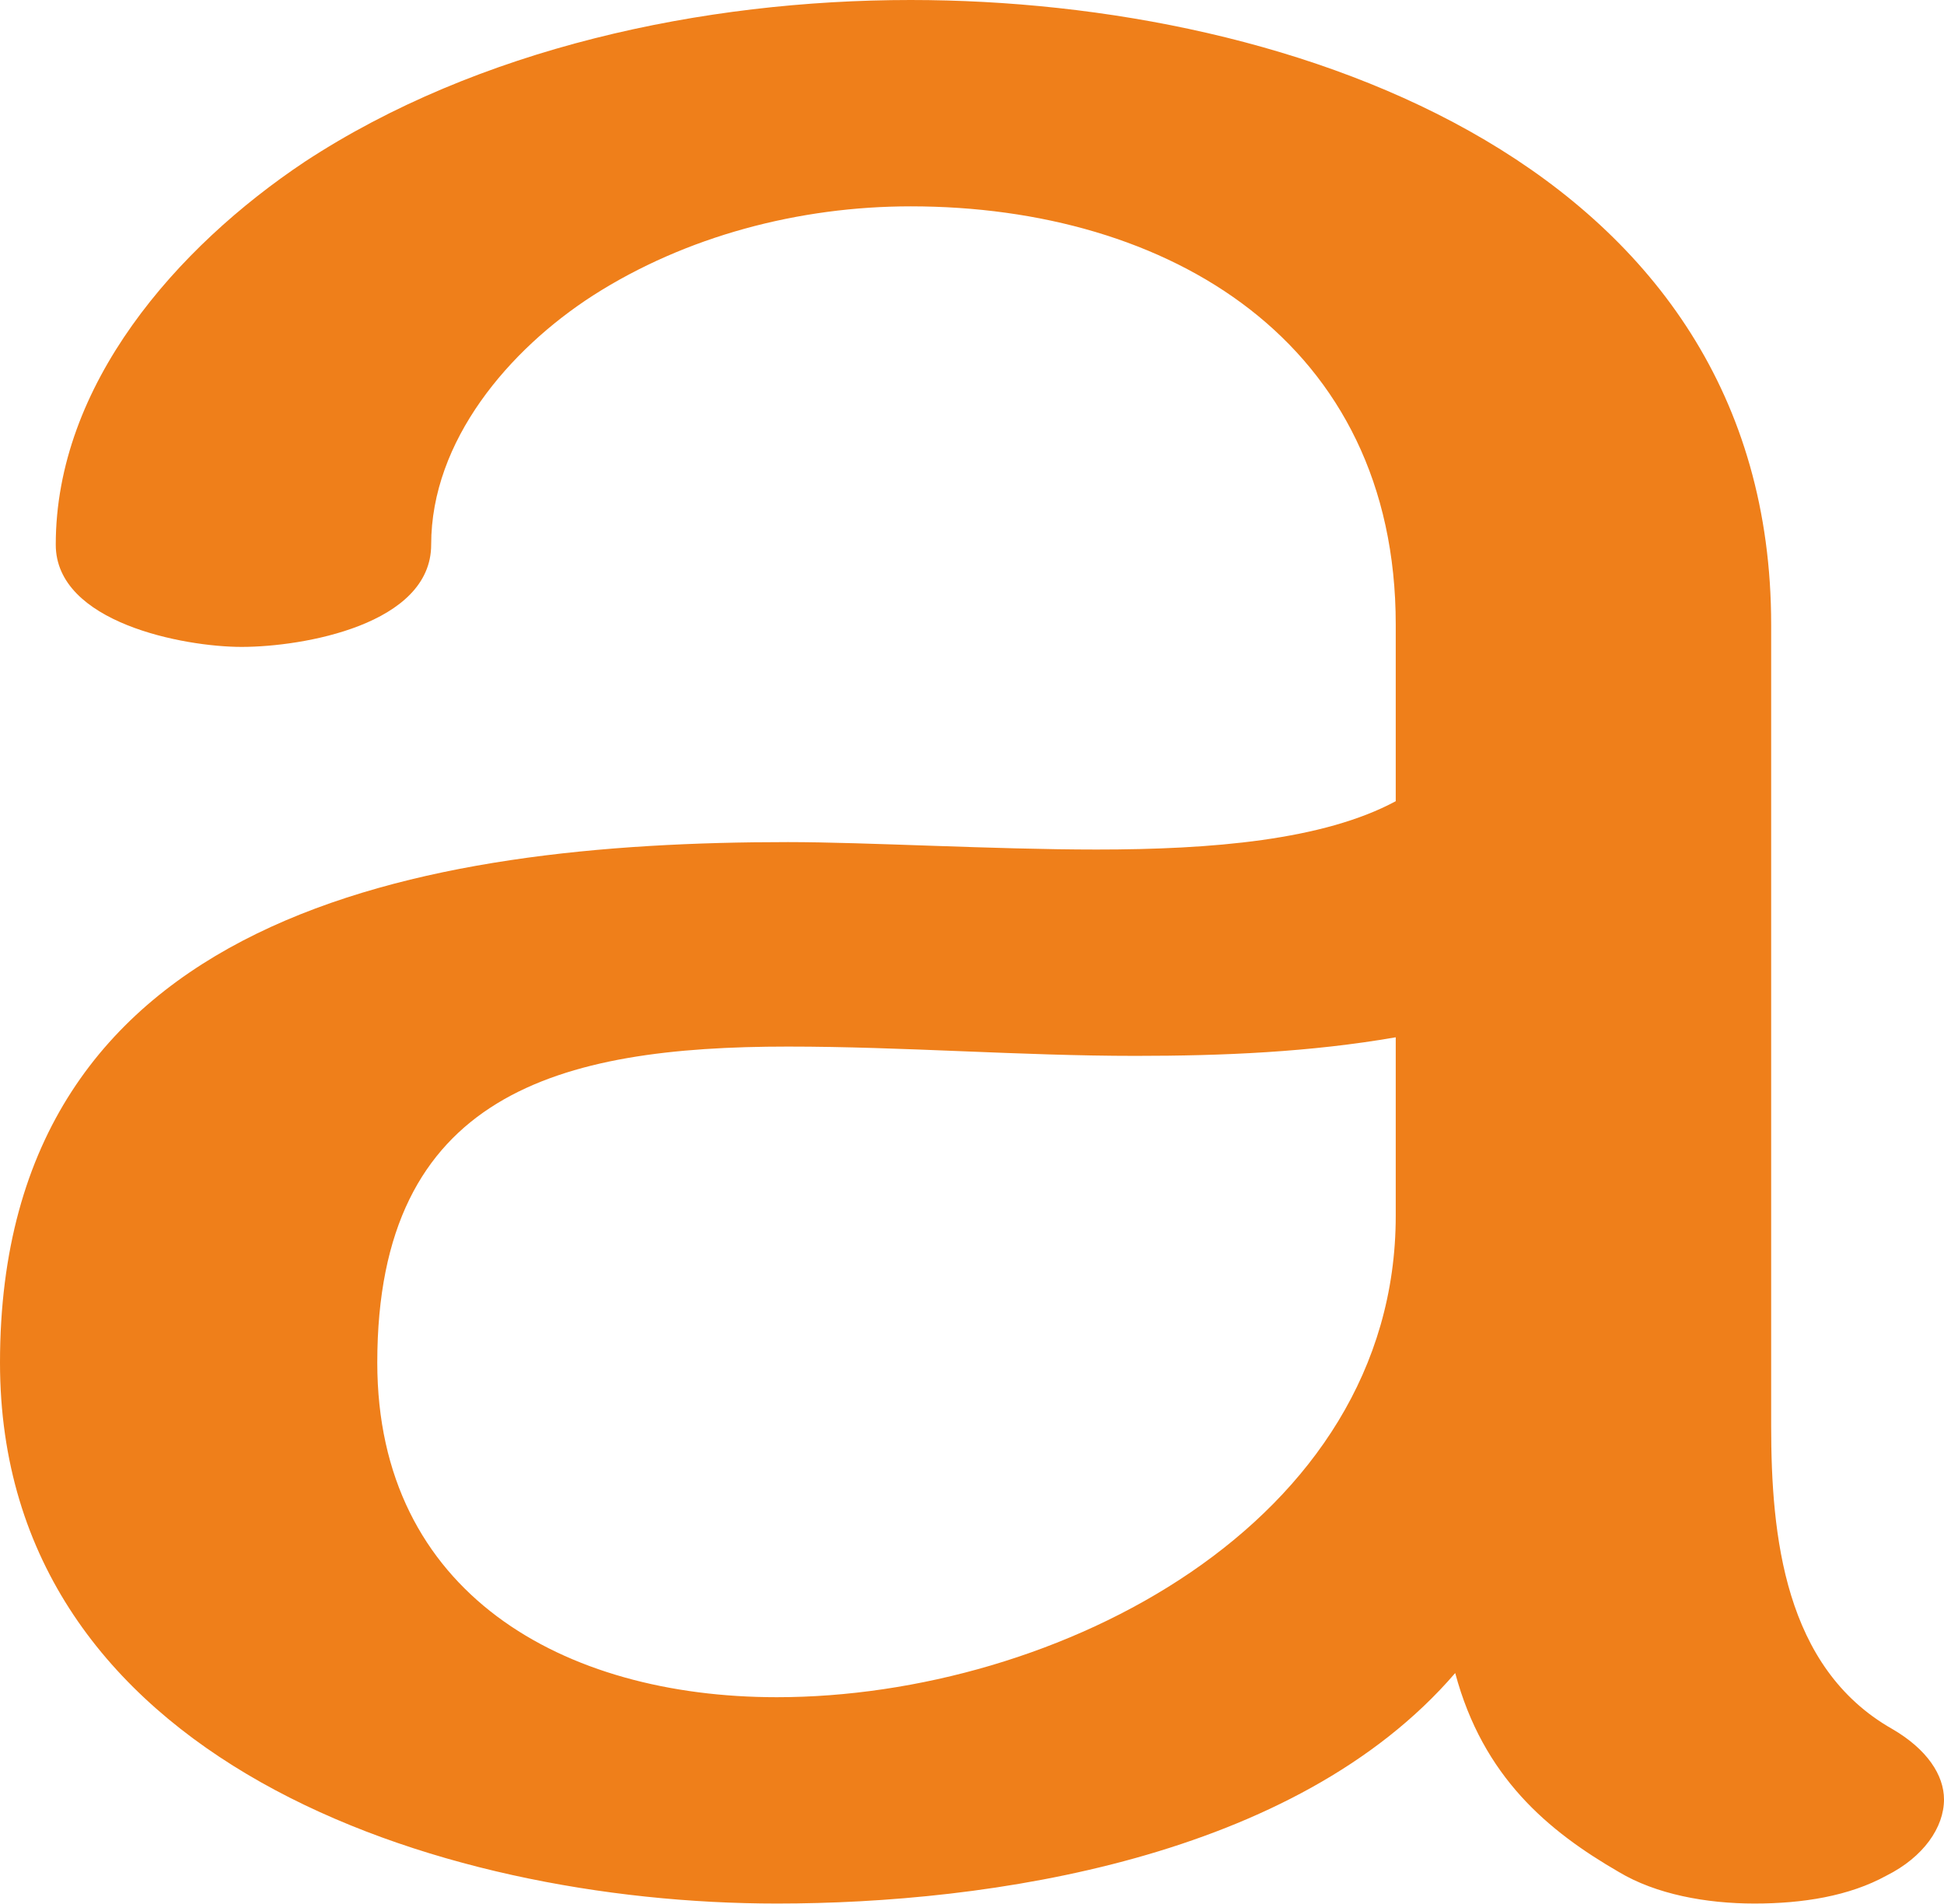
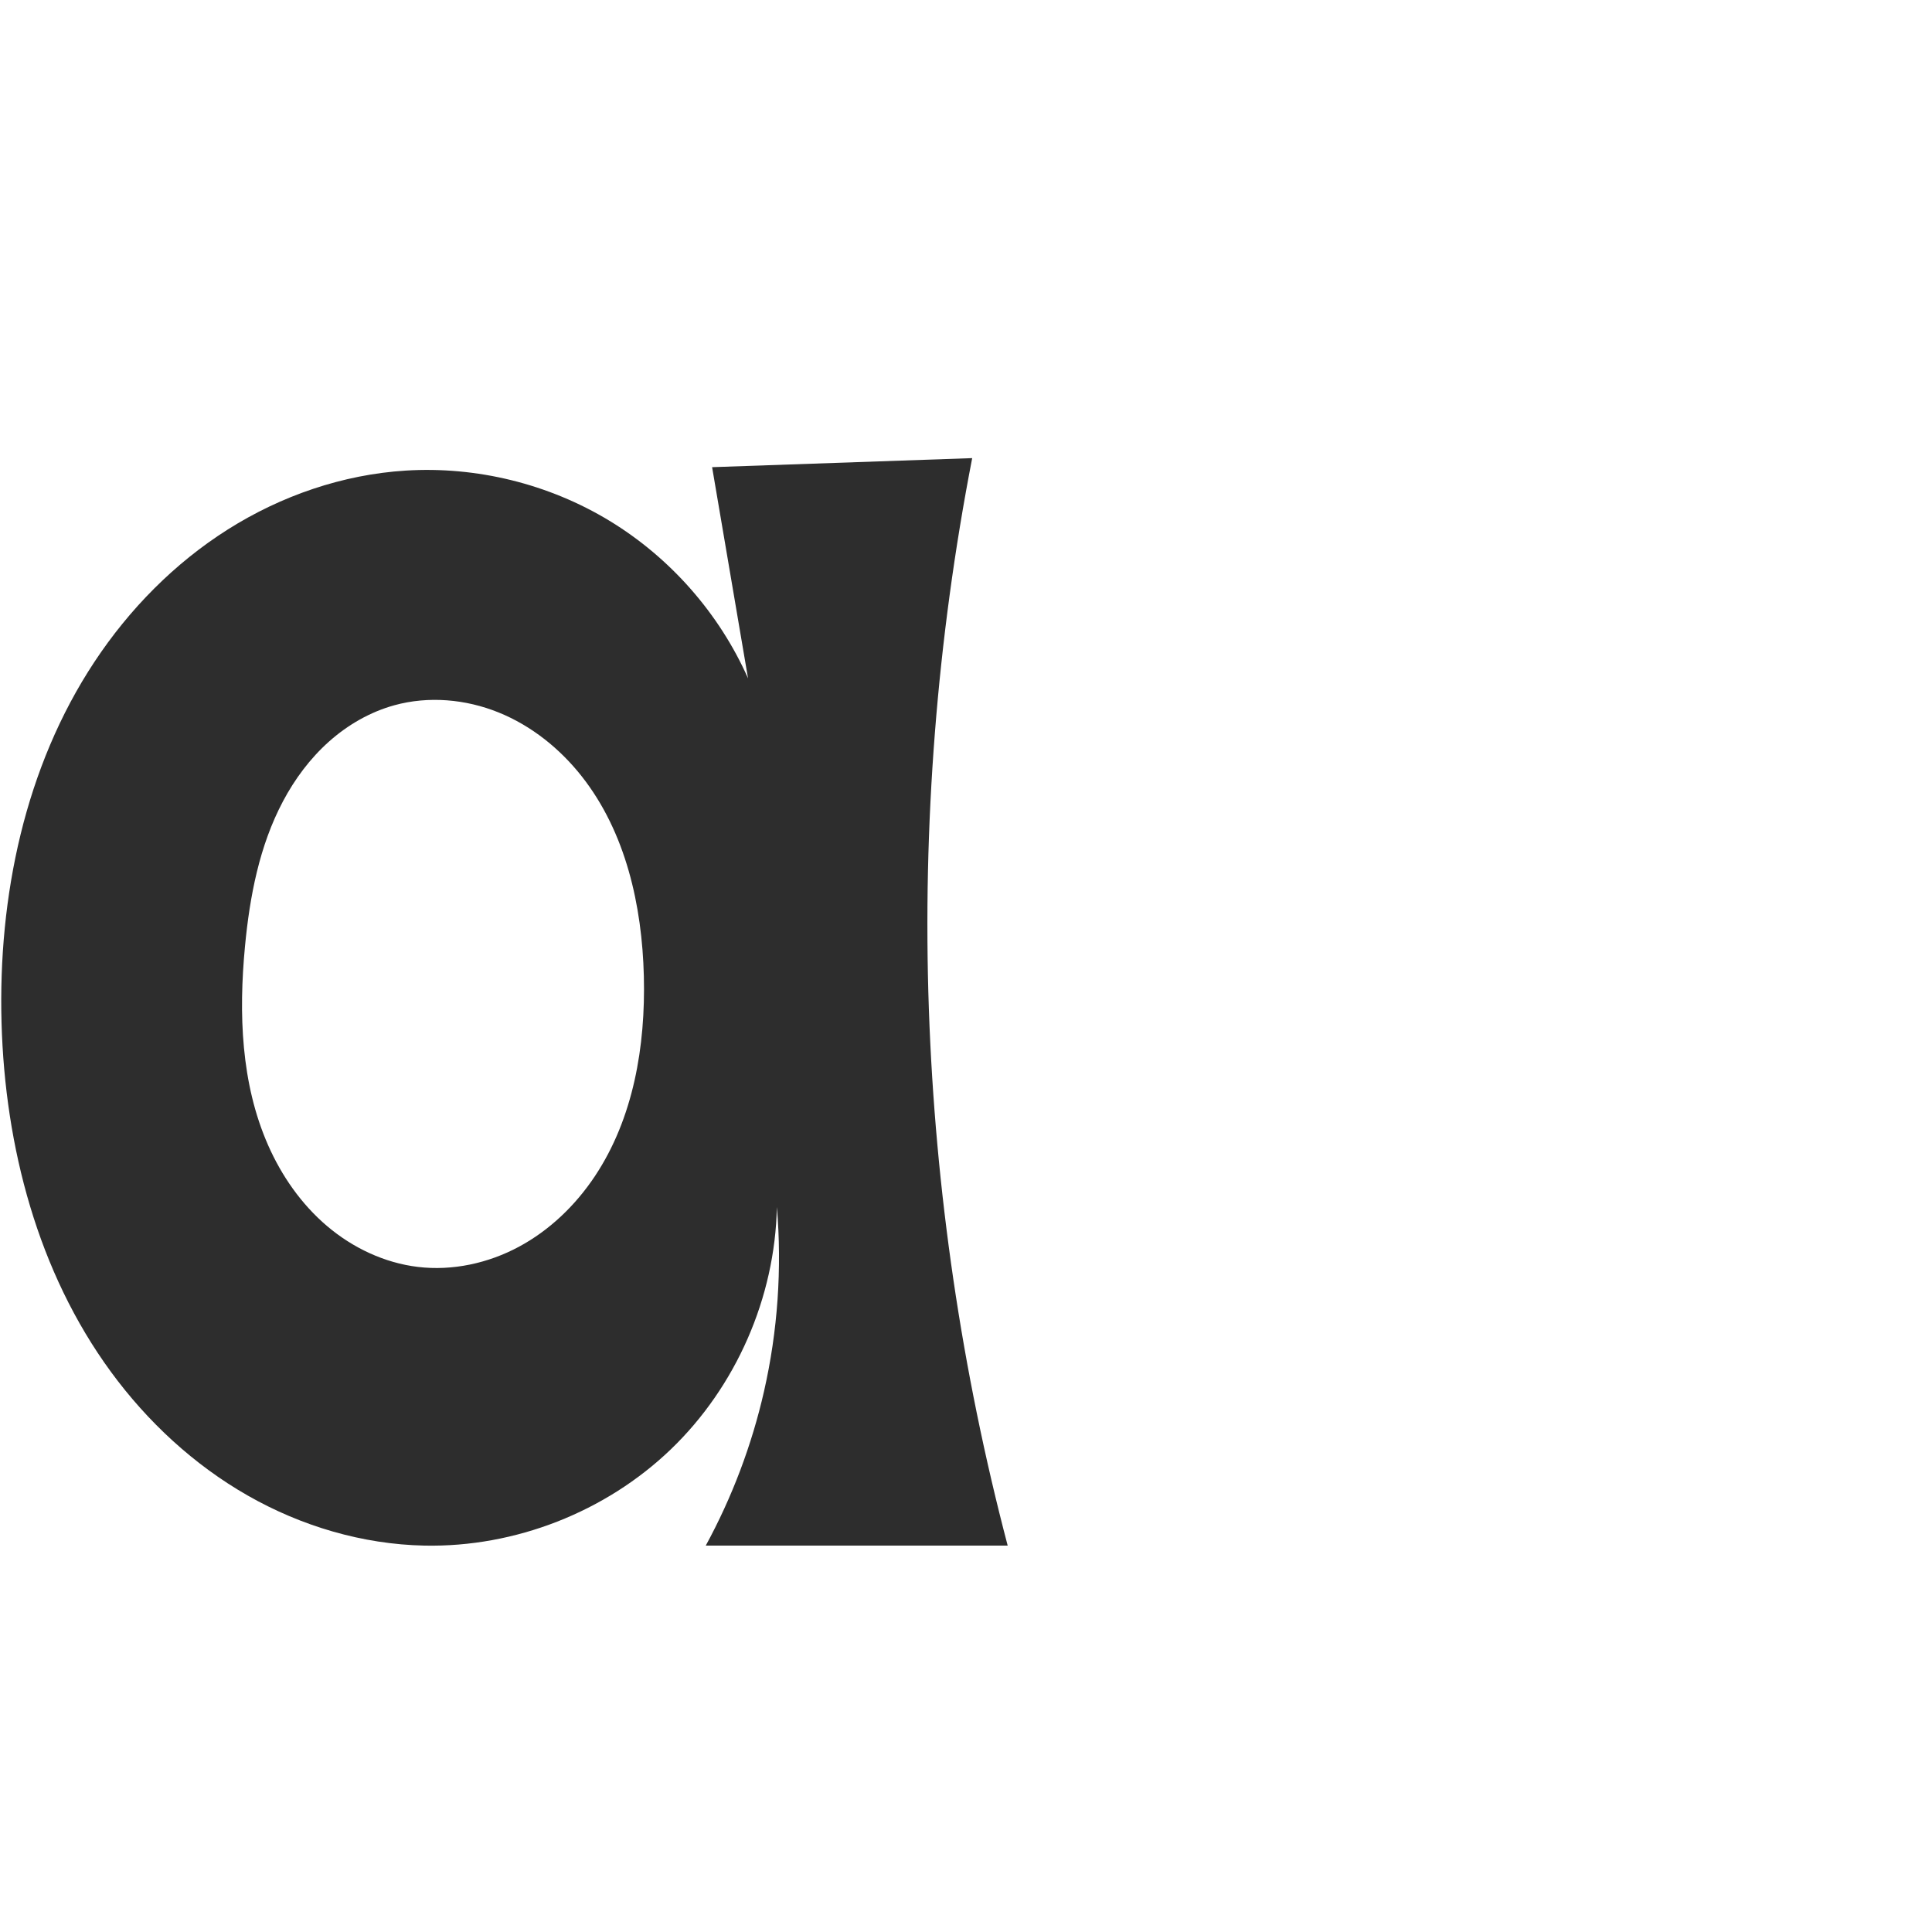
- <svg xmlns="http://www.w3.org/2000/svg" xml:space="preserve" width="1046px" height="1024px" version="1.1" style="shape-rendering:geometricPrecision; text-rendering:geometricPrecision; image-rendering:optimizeQuality; fill-rule:evenodd; clip-rule:evenodd" viewBox="0 0 1046 1024">
-   <defs>
-     <style type="text/css">
+ <svg xmlns="http://www.w3.org/2000/svg" xml:space="preserve" width="1000" height="1000" version="1.1" style="clip-rule:evenodd;fill-rule:evenodd;image-rendering:optimizeQuality;shape-rendering:geometricPrecision;text-rendering:geometricPrecision" viewBox="0 0 1000 1000" id="svg10">
+   <defs id="defs4">
+     <style type="text/css" id="style2">
   
    .fil0 {fill:#EF7F1A;fill-rule:nonzero}
   
  </style>
  </defs>
-   <g id="Layer_x0020_1">
-     <path class="fil0" d="M944 1024c26,0 51,-4 71,-15 20,-10 31,-26 31,-41 0,-13 -9,-27 -28,-38 -58,-33 -65,-104 -65,-163l0 -431c0,-247 -256,-336 -463,-336 -112,0 -233,26 -326,87 -69,46 -134,120 -134,206 0,42 69,55 100,55 33,0 102,-12 102,-55 0,-56 42,-105 87,-134 50,-32 111,-48 171,-48 139,0 261,73 261,225l0 95c-39,21 -99,26 -161,26 -55,0 -124,-4 -166,-4 -197,0 -424,38 -424,280 0,214 235,291 418,291 114,0 279,-24 365,-124 15,56 50,85 88,107 20,12 47,17 73,17zm-526 -111c-115,0 -215,-56 -215,-180 0,-145 98,-170 221,-170 62,0 125,5 187,5 47,0 94,-2 140,-10l0 96c0,166 -183,259 -333,259z" />
-   </g>
+   <path id="path919" style="fill:#2d2d2d;fill-rule:nonzero;stroke:none;stroke-width:1px;stroke-linecap:butt;stroke-linejoin:miter;stroke-opacity:1" d="m 126.796,489.924 c 2.461,-25.964 7.461,-52.156 19.685,-75.194 6.112,-11.519 14.014,-22.15 23.743,-30.834 9.729,-8.683 21.314,-15.385 33.884,-18.855 17.69,-4.883 36.938,-3.168 53.95,3.714 17.012,6.882 31.804,18.763 43.142,33.193 22.675,28.86 31.137,66.662 32.057,103.353 0.905,36.092 -5.354,73.497 -25.375,103.541 -10.01,15.022 -23.392,27.932 -39.294,36.475 -15.902,8.543 -34.357,12.588 -52.28,10.438 -17.31,-2.076 -33.732,-9.868 -47.023,-21.151 -13.291,-11.283 -23.516,-25.955 -30.537,-41.913 -14.041,-31.917 -15.242,-68.055 -11.952,-102.768 z m 83.188,-246.347 c -32.601,2.041 -64.449,13.017 -92.061,30.468 -27.612,17.451 -51.019,41.271 -69.032,68.52 C 12.863,397.064 -1.025,464.103 0.798,529.407 2.587,593.465 19.553,658.367 57.42,710.065 c 18.933,25.849 42.944,48.117 70.77,64.003 27.826,15.885 59.494,25.281 91.528,25.933 46.82,0.952 93.744,-17.387 127.511,-49.834 33.767,-32.447 53.961,-78.603 54.876,-125.424 2.7,31.895 0.447,64.205 -6.654,95.416 -6.331,27.827 -16.508,54.776 -30.151,79.842 h 156.275 c -23.809,-90.606 -37.516,-183.861 -40.788,-277.486 -3.339,-95.57 4.198,-191.516 22.42,-285.392 l -134.623,4.684 18.604,109.315 C 372.284,317.505 346.891,288.63 315.456,269.552 284.021,250.474 246.684,241.279 209.984,243.577 Z" />
</svg>
